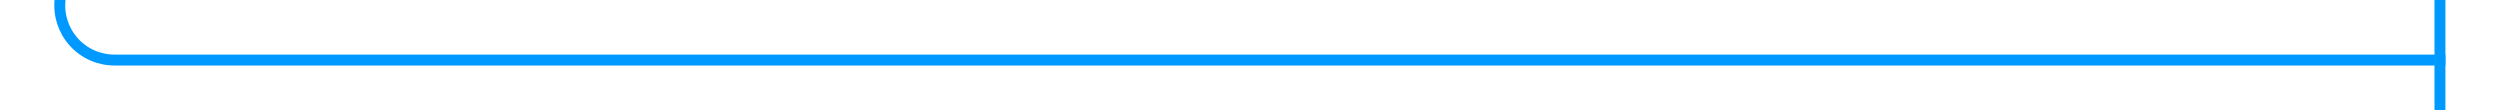
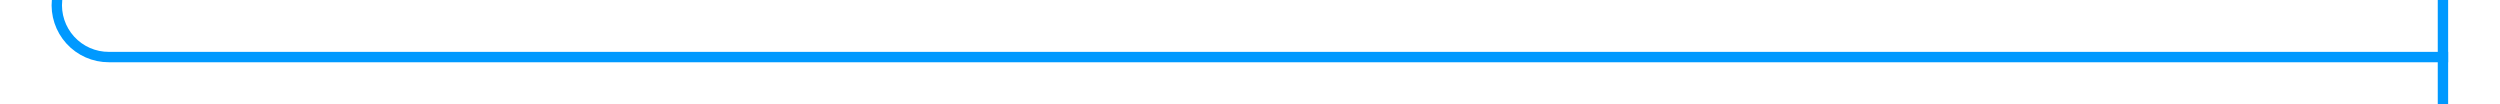
- <svg xmlns="http://www.w3.org/2000/svg" version="1.1" width="229px" height="10px" preserveAspectRatio="xMinYMid meet" viewBox="260 6843  229 8">
-   <path d="M 265.5 1793  L 265.5 6842  A 5 5 0 0 0 270.5 6847.5 L 484 6847.5  " stroke-width="1" stroke="#0099ff" fill="none" />
-   <path d="M 265.5 1792  A 3 3 0 0 0 262.5 1795 A 3 3 0 0 0 265.5 1798 A 3 3 0 0 0 268.5 1795 A 3 3 0 0 0 265.5 1792 Z M 483 6842  L 483 6853  L 484 6853  L 484 6842  L 483 6842  Z " fill-rule="nonzero" fill="#0099ff" stroke="none" />
+ <svg xmlns="http://www.w3.org/2000/svg" version="1.1" width="241px" height="10px" preserveAspectRatio="xMinYMid meet" viewBox="261 3377  241 8">
+   <path d="M 266.5 848  L 266.5 3376  A 5 5 0 0 0 271.5 3381.5 L 497 3381.5  " stroke-width="1" stroke="#0099ff" fill="none" />
+   <path d="M 266.5 847  A 3 3 0 0 0 263.5 850 A 3 3 0 0 0 266.5 853 A 3 3 0 0 0 269.5 850 A 3 3 0 0 0 266.5 847 Z M 496 3376  L 496 3387  L 497 3387  L 497 3376  L 496 3376  Z " fill-rule="nonzero" fill="#0099ff" stroke="none" />
</svg>
